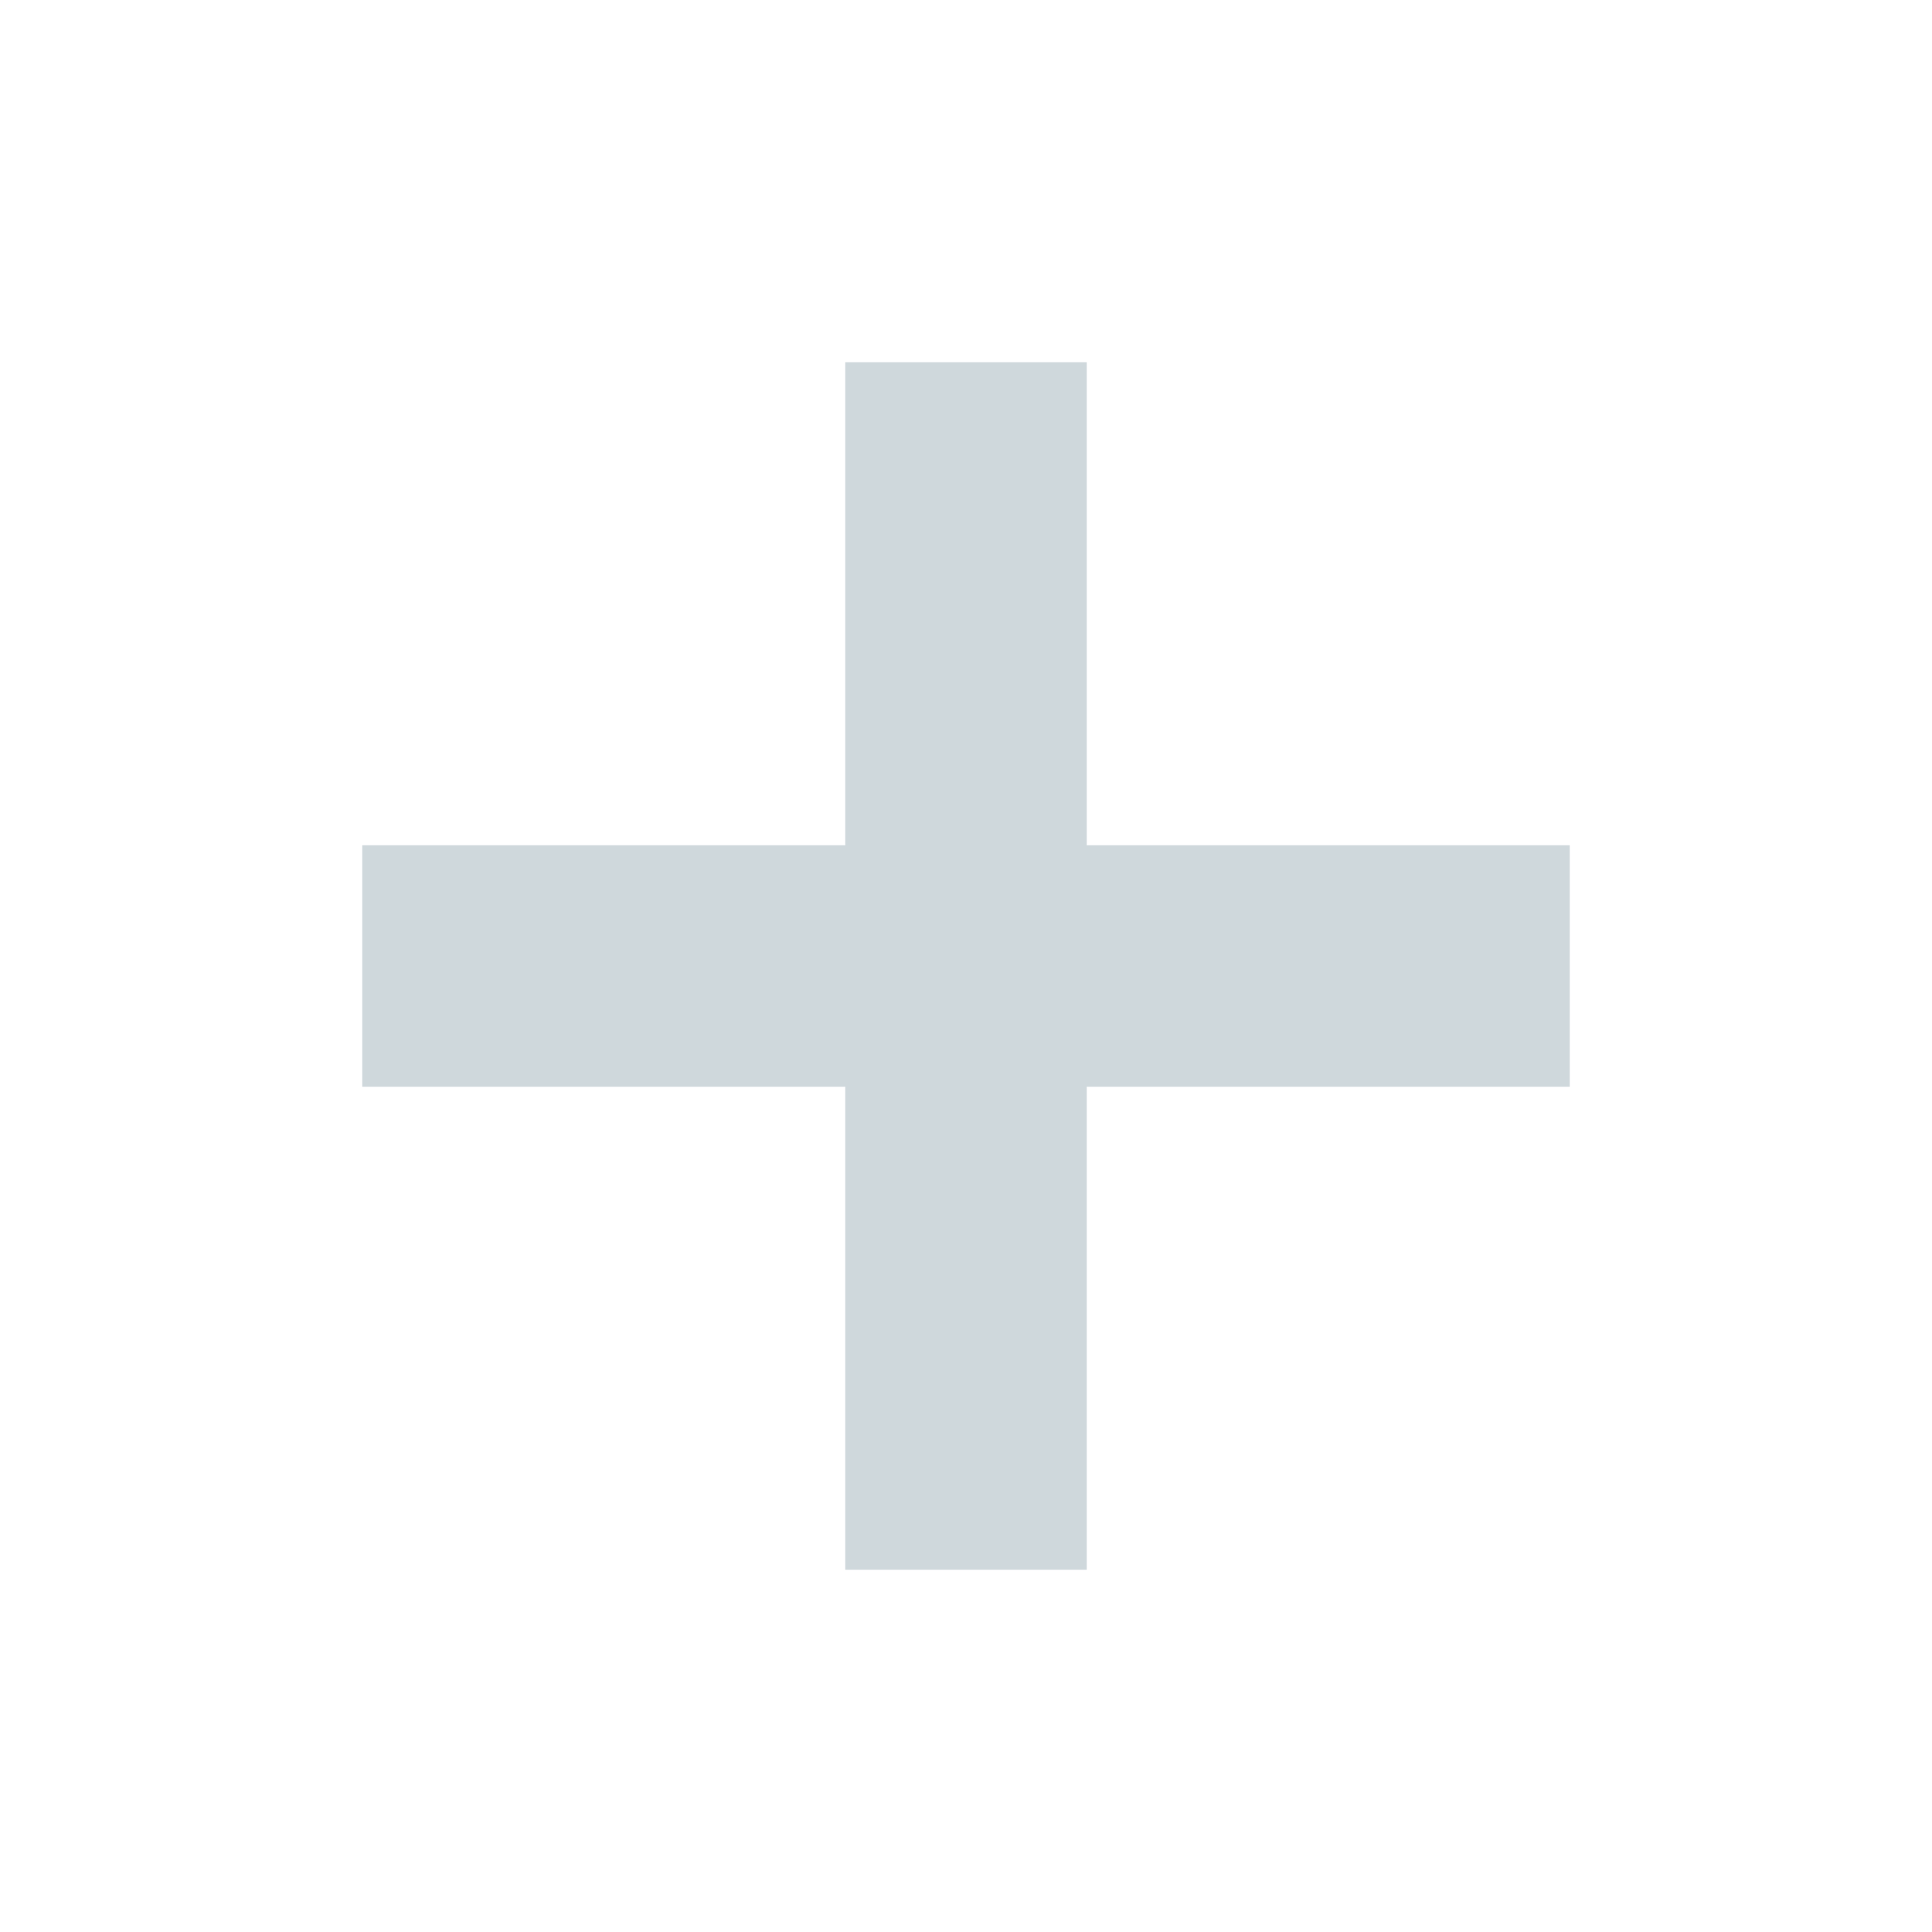
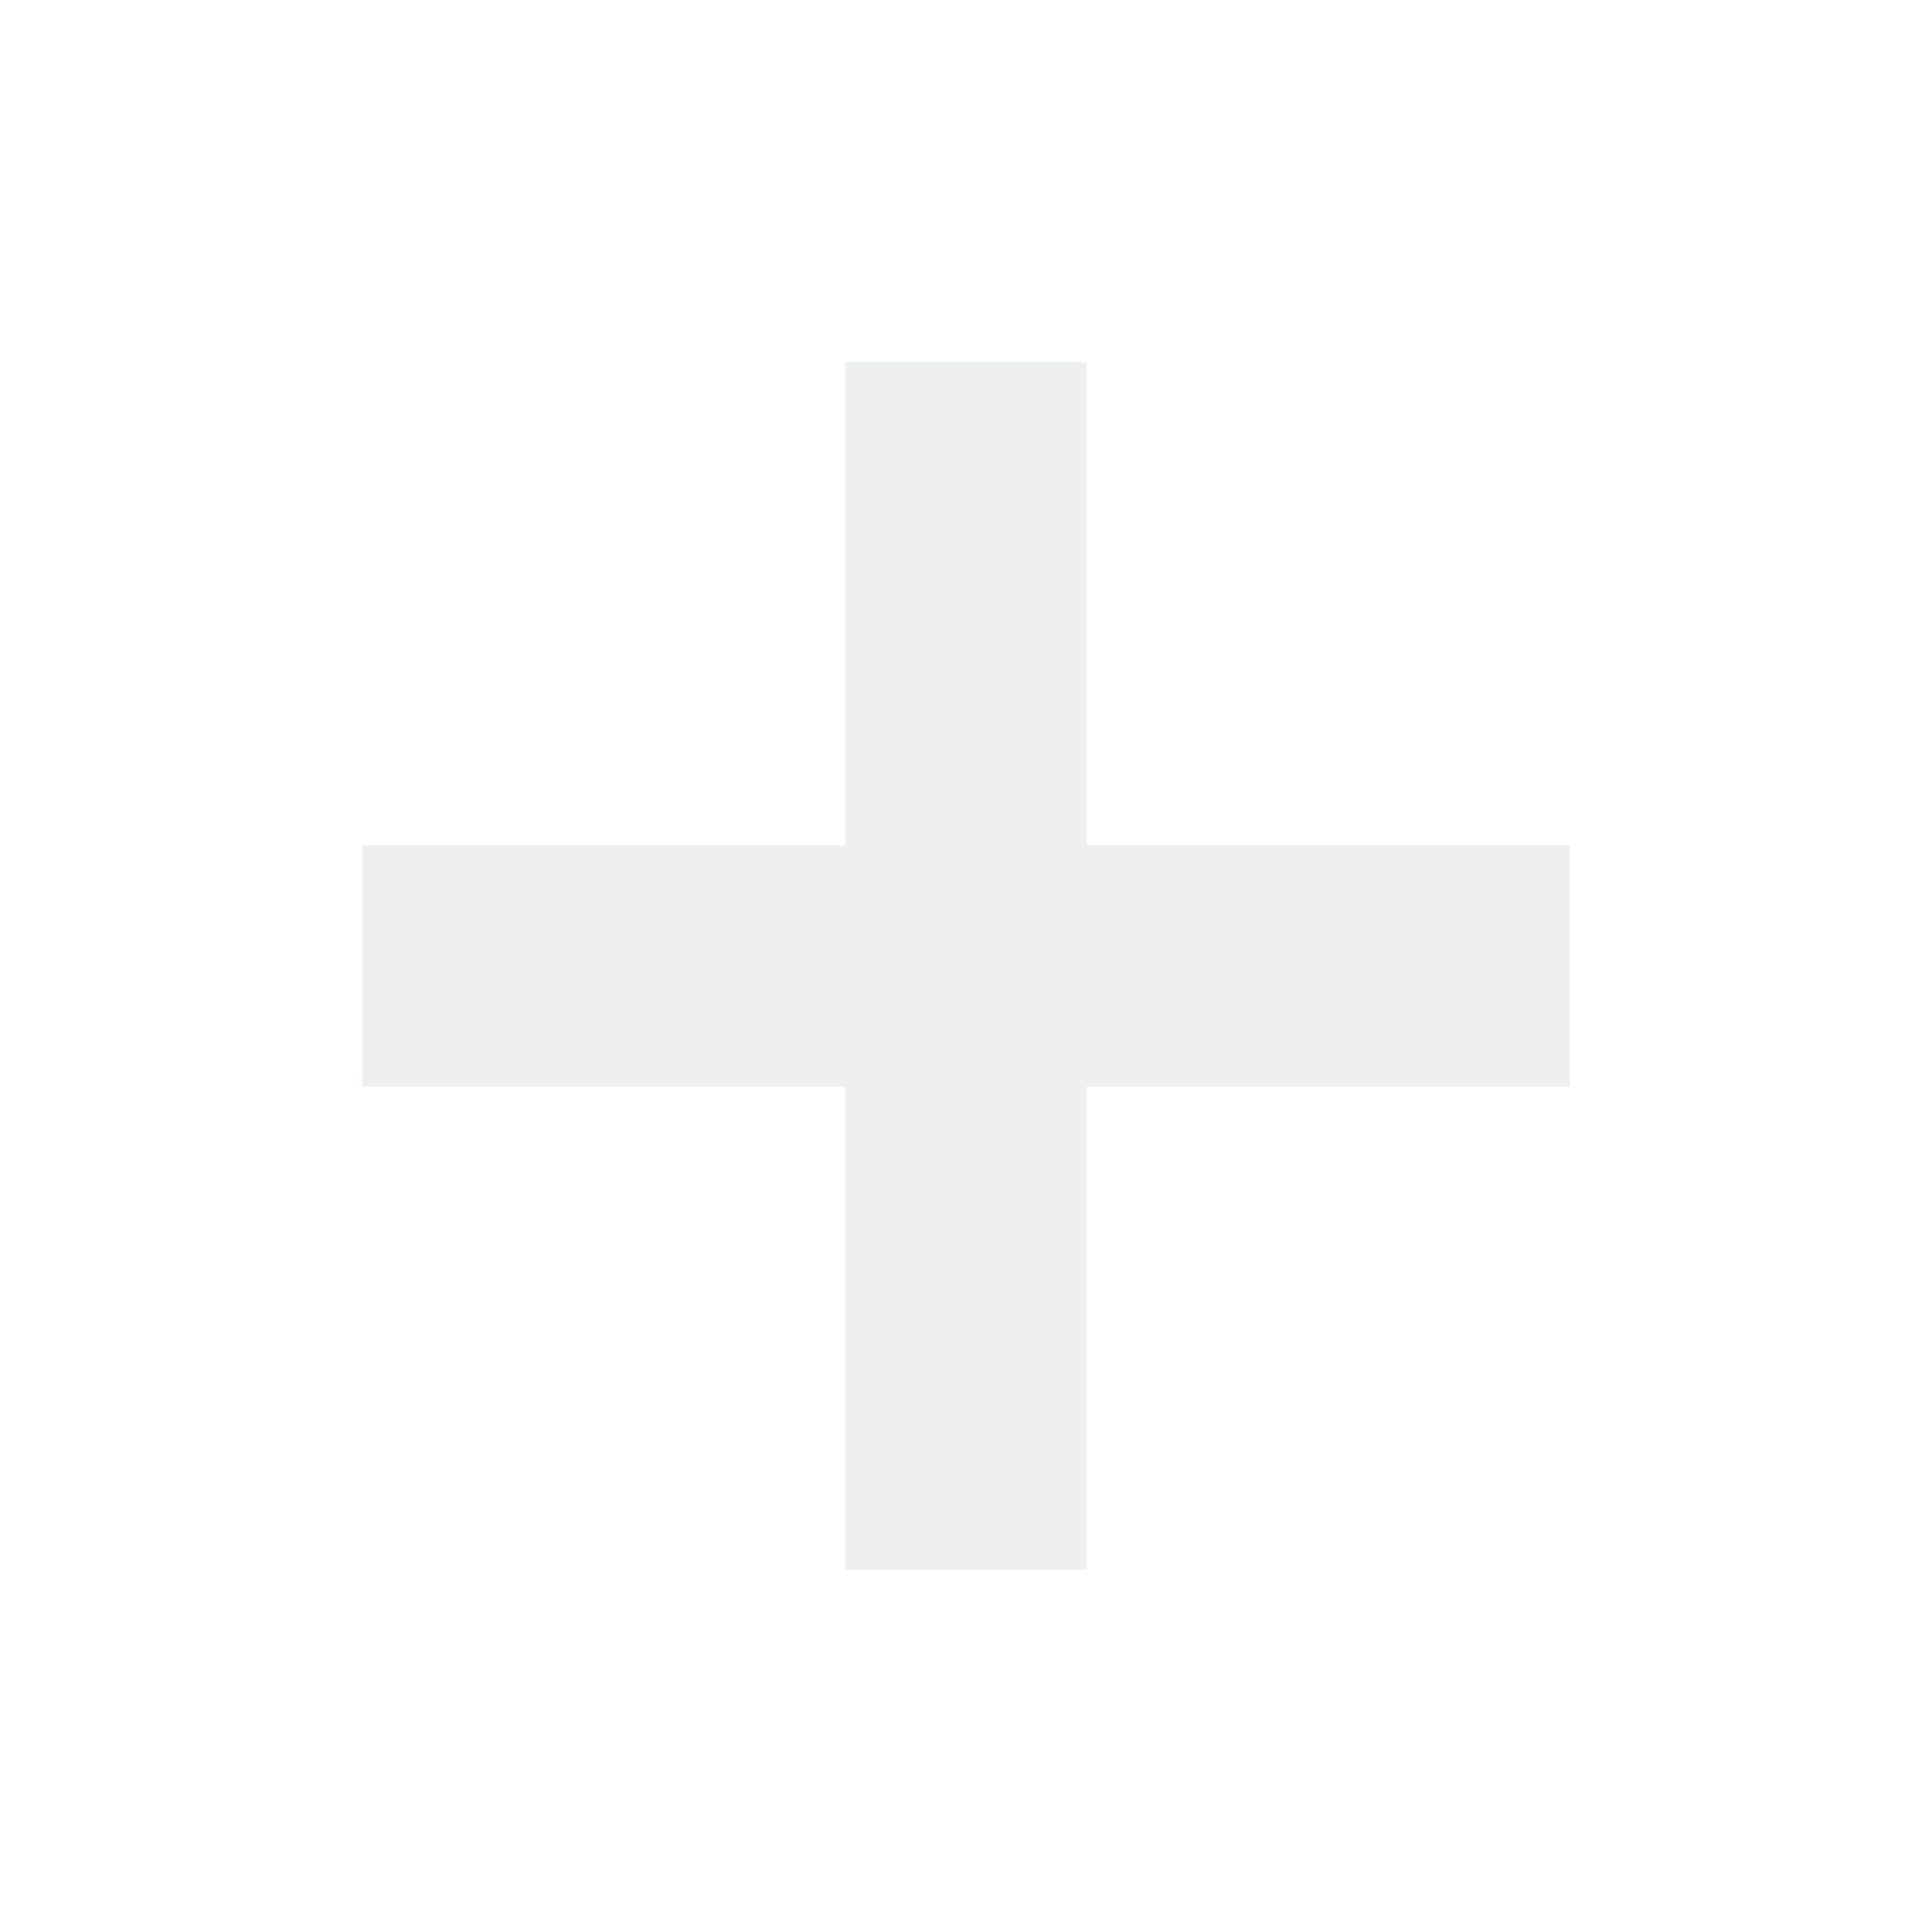
<svg xmlns="http://www.w3.org/2000/svg" width="16" height="16" viewBox="0 0 16 16">
  <defs>
    <style type="text/css" id="current-color-scheme">
-    .ColorScheme-Text { color:#cfd8dc; }
+    .ColorScheme-Text { color:#eeefef; }
  </style>
  </defs>
  <path style="fill:currentColor;opacity:1" class="ColorScheme-Text" d="M 7 3 L 7 7 L 3 7 L 3 9 L 7 9 L 7 13 L 9 13 L 9 9 L 13 9 L 13 7 L 9 7 L 9 3 L 7 3 z" />
</svg>
